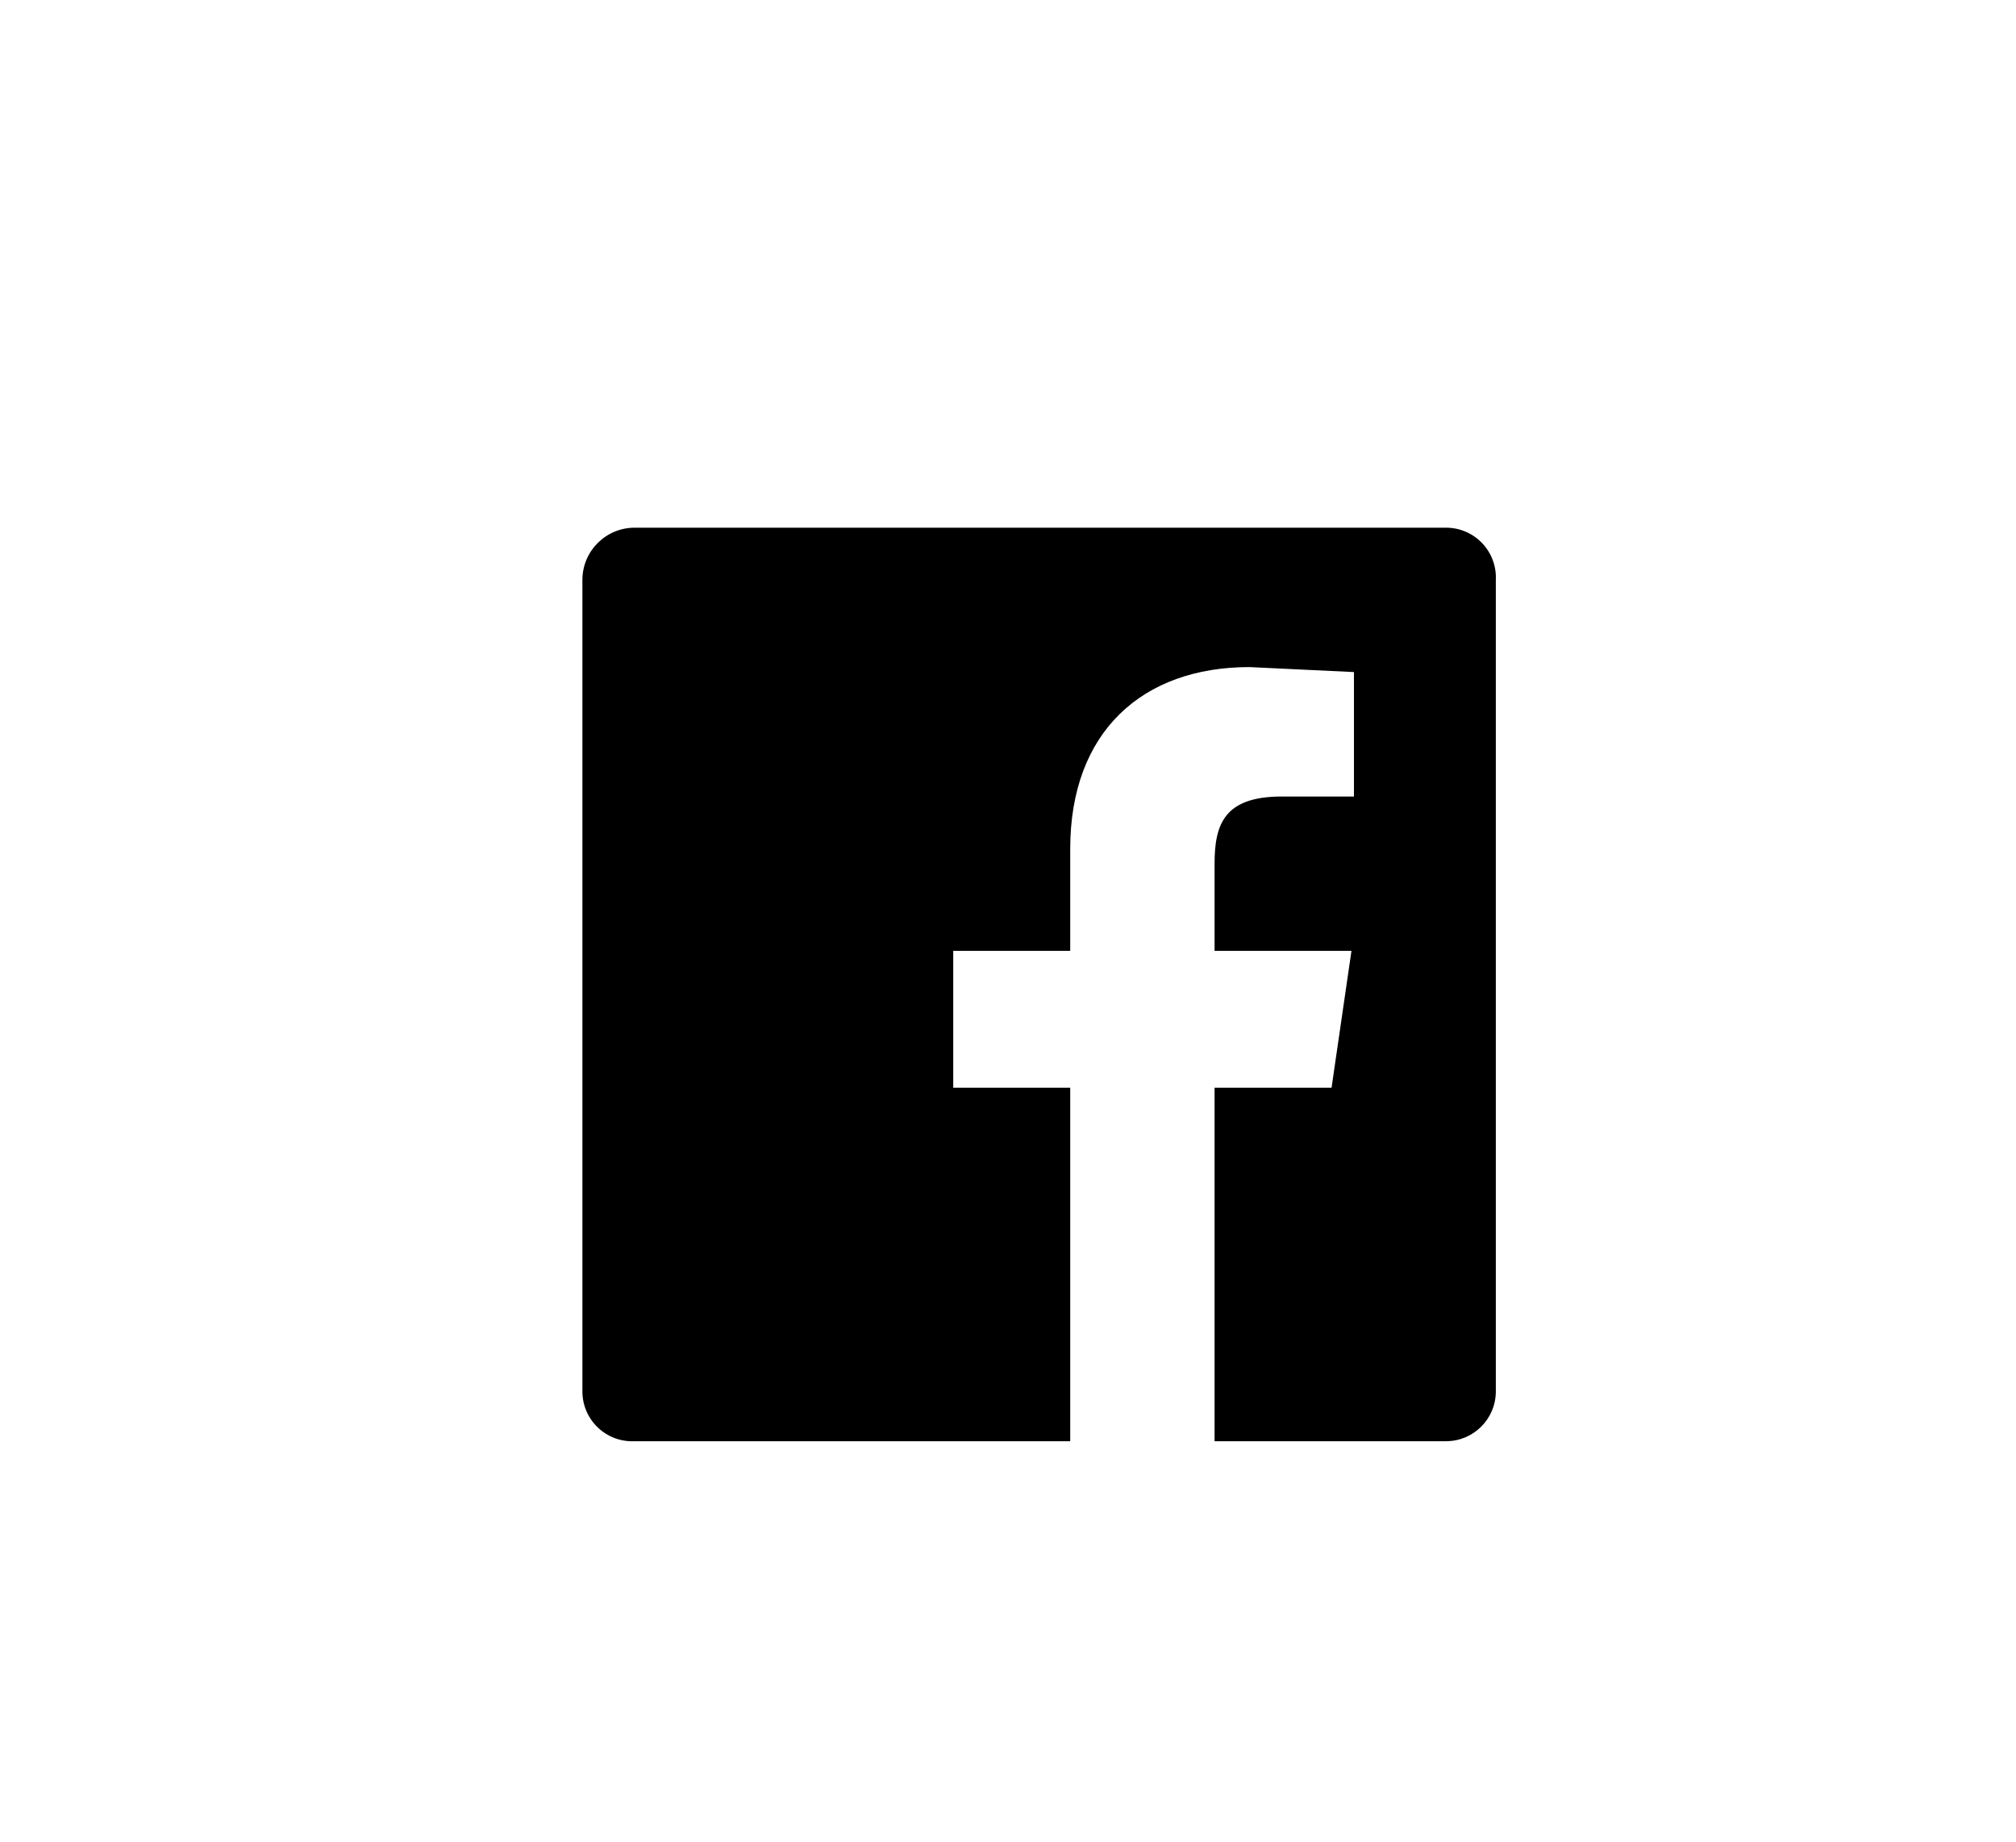
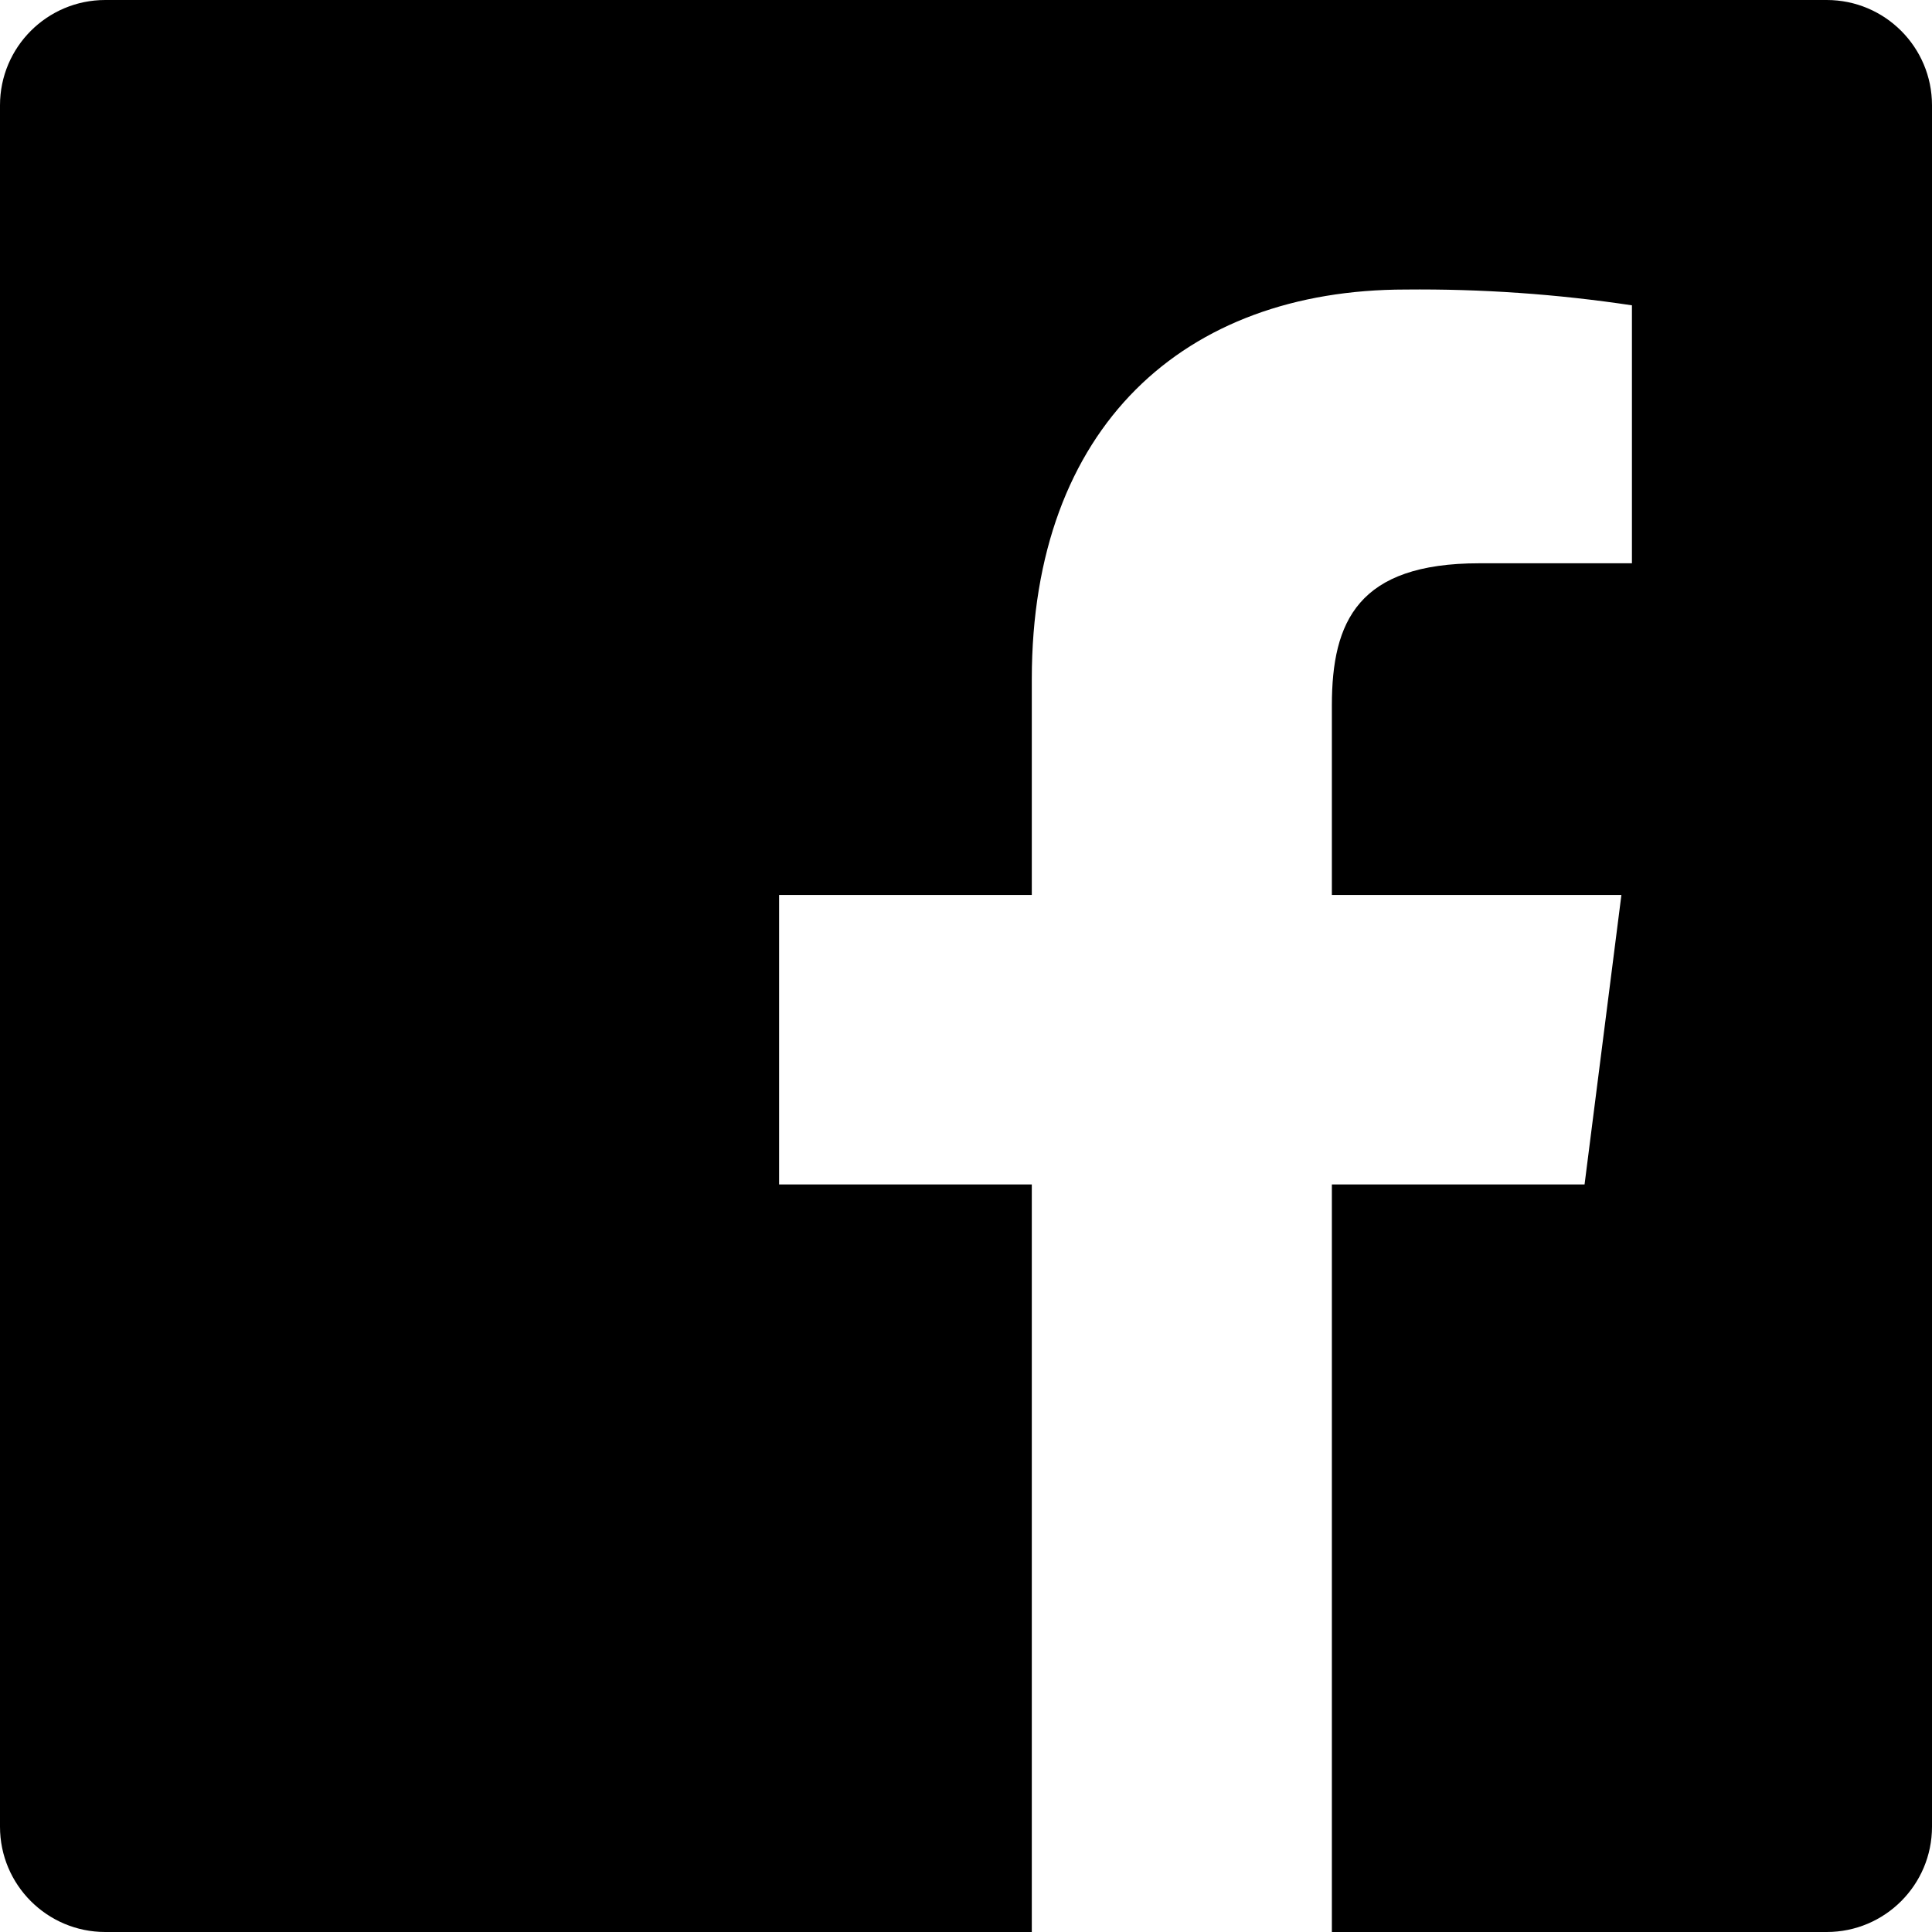
- <svg xmlns="http://www.w3.org/2000/svg" width="81" height="74" viewBox="0 0 81 74">
+ <svg xmlns="http://www.w3.org/2000/svg" width="36.7" height="36.7" viewBox="0 0 36.7 36.7">
  <g id="_01-SINGLE-GREY" data-name="01-SINGLE-GREY">
-     <path id="Facebook" d="M60.1,55.9a2,2,0,0,1-2,2H48.8V43.7h4.7l.8-5.5H48.8V34.7c0-1.6.4-2.7,2.7-2.7h2.9V27l-4.2-.2c-4.3,0-7.2,2.6-7.2,7.3v4.1H38.3v5.5H43V57.9H25.5a2,2,0,0,1-2.1-2V23.3a2.1,2.1,0,0,1,2.1-2.1H58.1a2,2,0,0,1,2,2.1Z" />
+     <path id="Facebook" d="M36.7,34.7a2,2,0,0,1-2,2H25.3V22.5h4.8l.7-5.5H25.3V13.4c0-1.6.5-2.7,2.8-2.7H31V5.8a27.1,27.1,0,0,0-4.3-.3c-4.2,0-7.1,2.6-7.1,7.4V17H14.8v5.5h4.8V36.7H2a2,2,0,0,1-2-2V2A2,2,0,0,1,2,0H34.7a2,2,0,0,1,2,2Z" />
  </g>
</svg>
